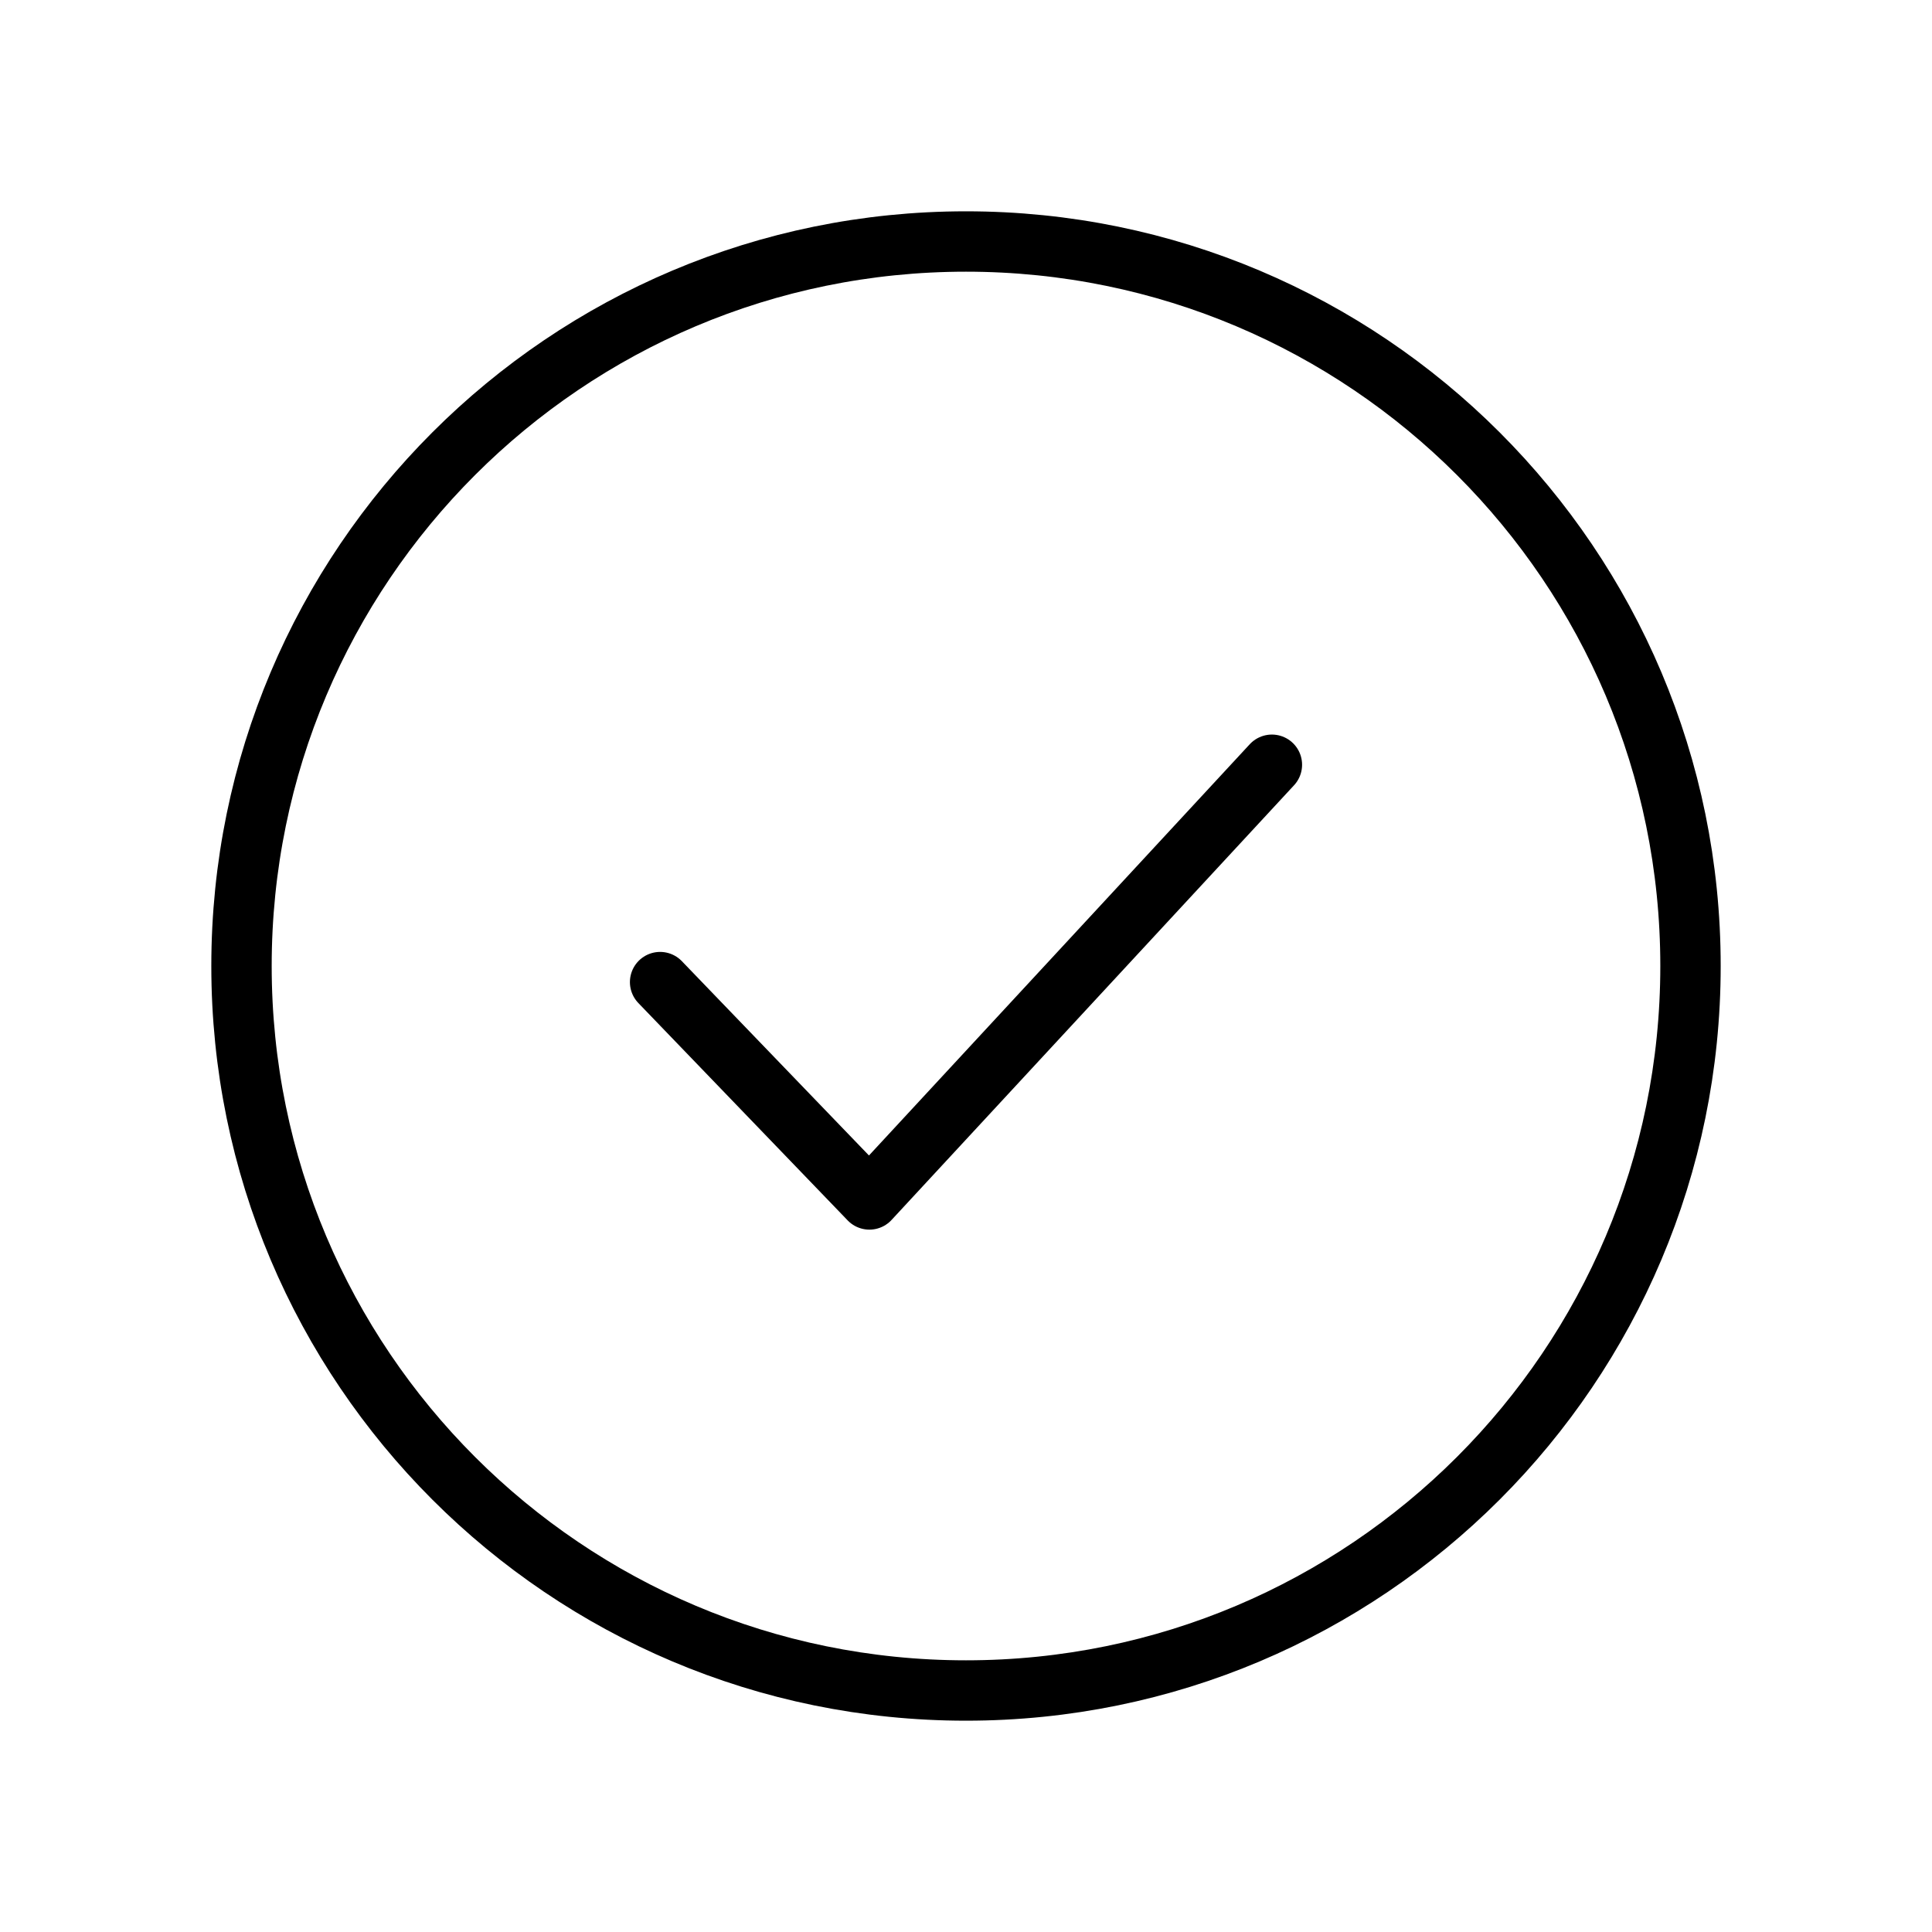
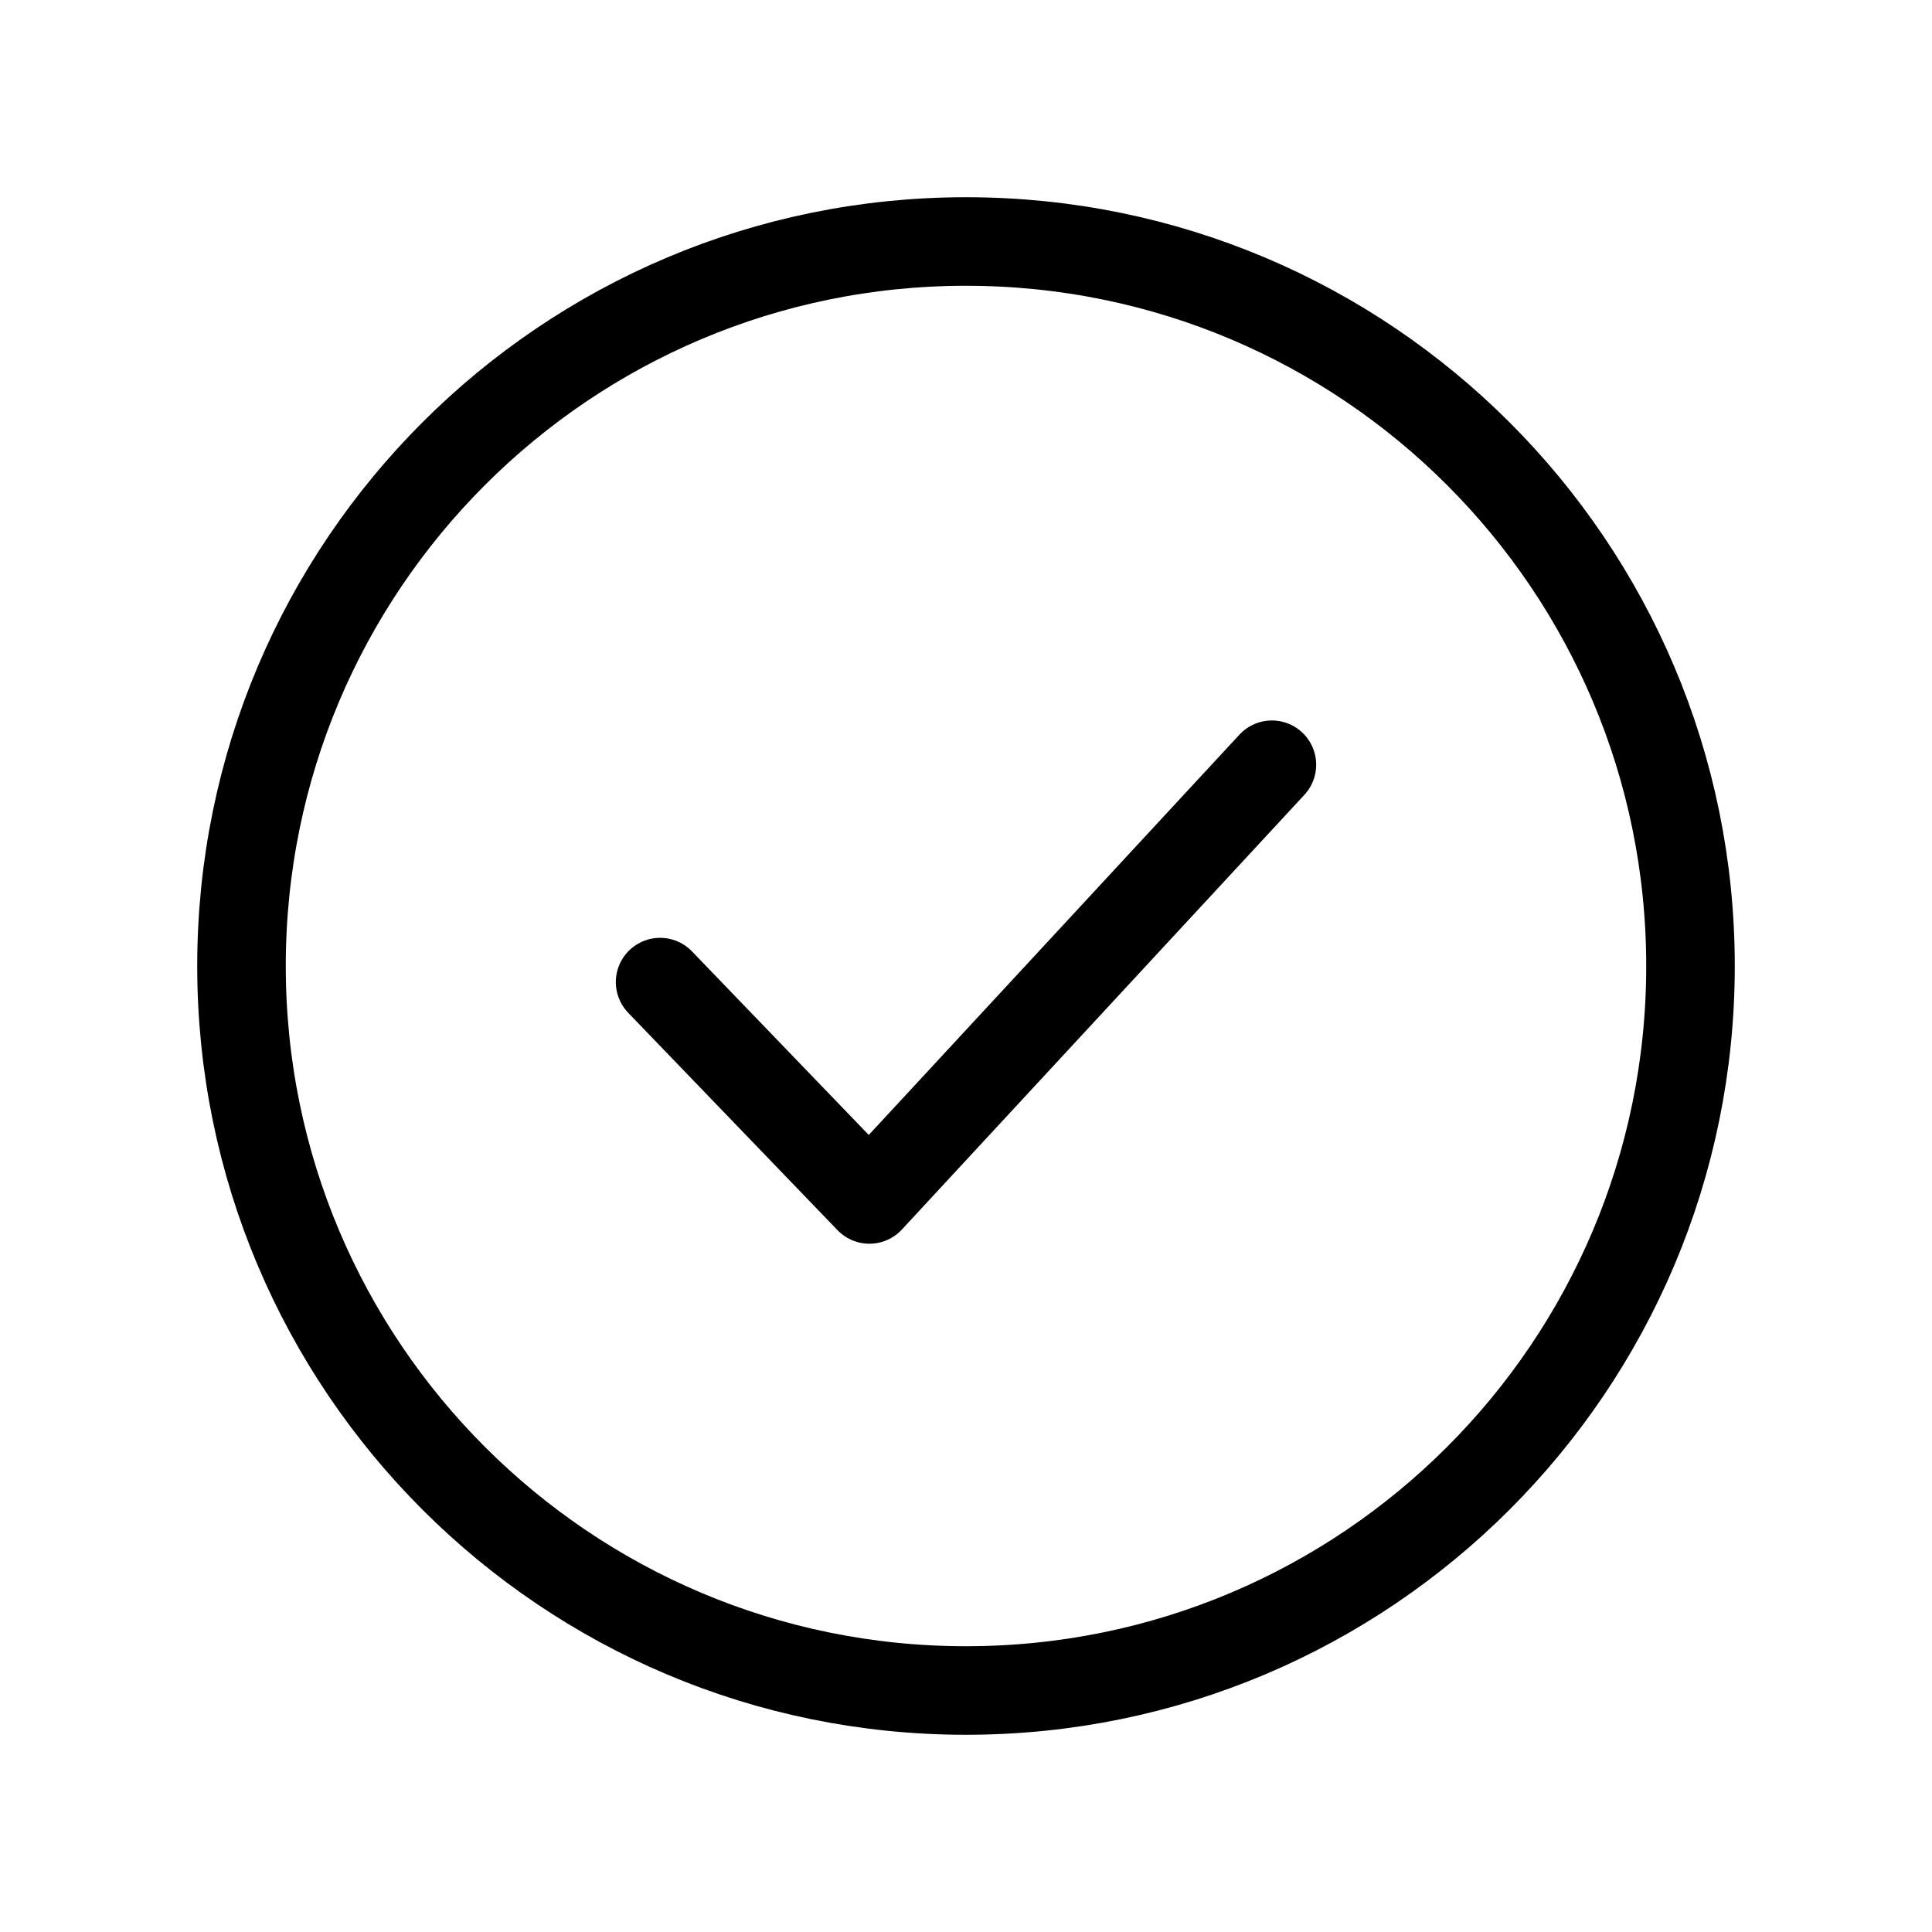
- <svg xmlns="http://www.w3.org/2000/svg" viewBox="0 0 24 24" width="48" height="48" fill="none" stroke="currentColor" stroke-width=".75" stroke-linecap="round" stroke-linejoin="round">
+ <svg xmlns="http://www.w3.org/2000/svg" viewBox="0 0 24 24" width="48" height="48" fill="none" stroke="currentColor" stroke-width="1.1" stroke-linecap="round" stroke-linejoin="round">
  <circle cx="12" cy="12" r="9" />
  <path d="M8.2 12.2l2.6 2.7 5-5.4" />
</svg>
